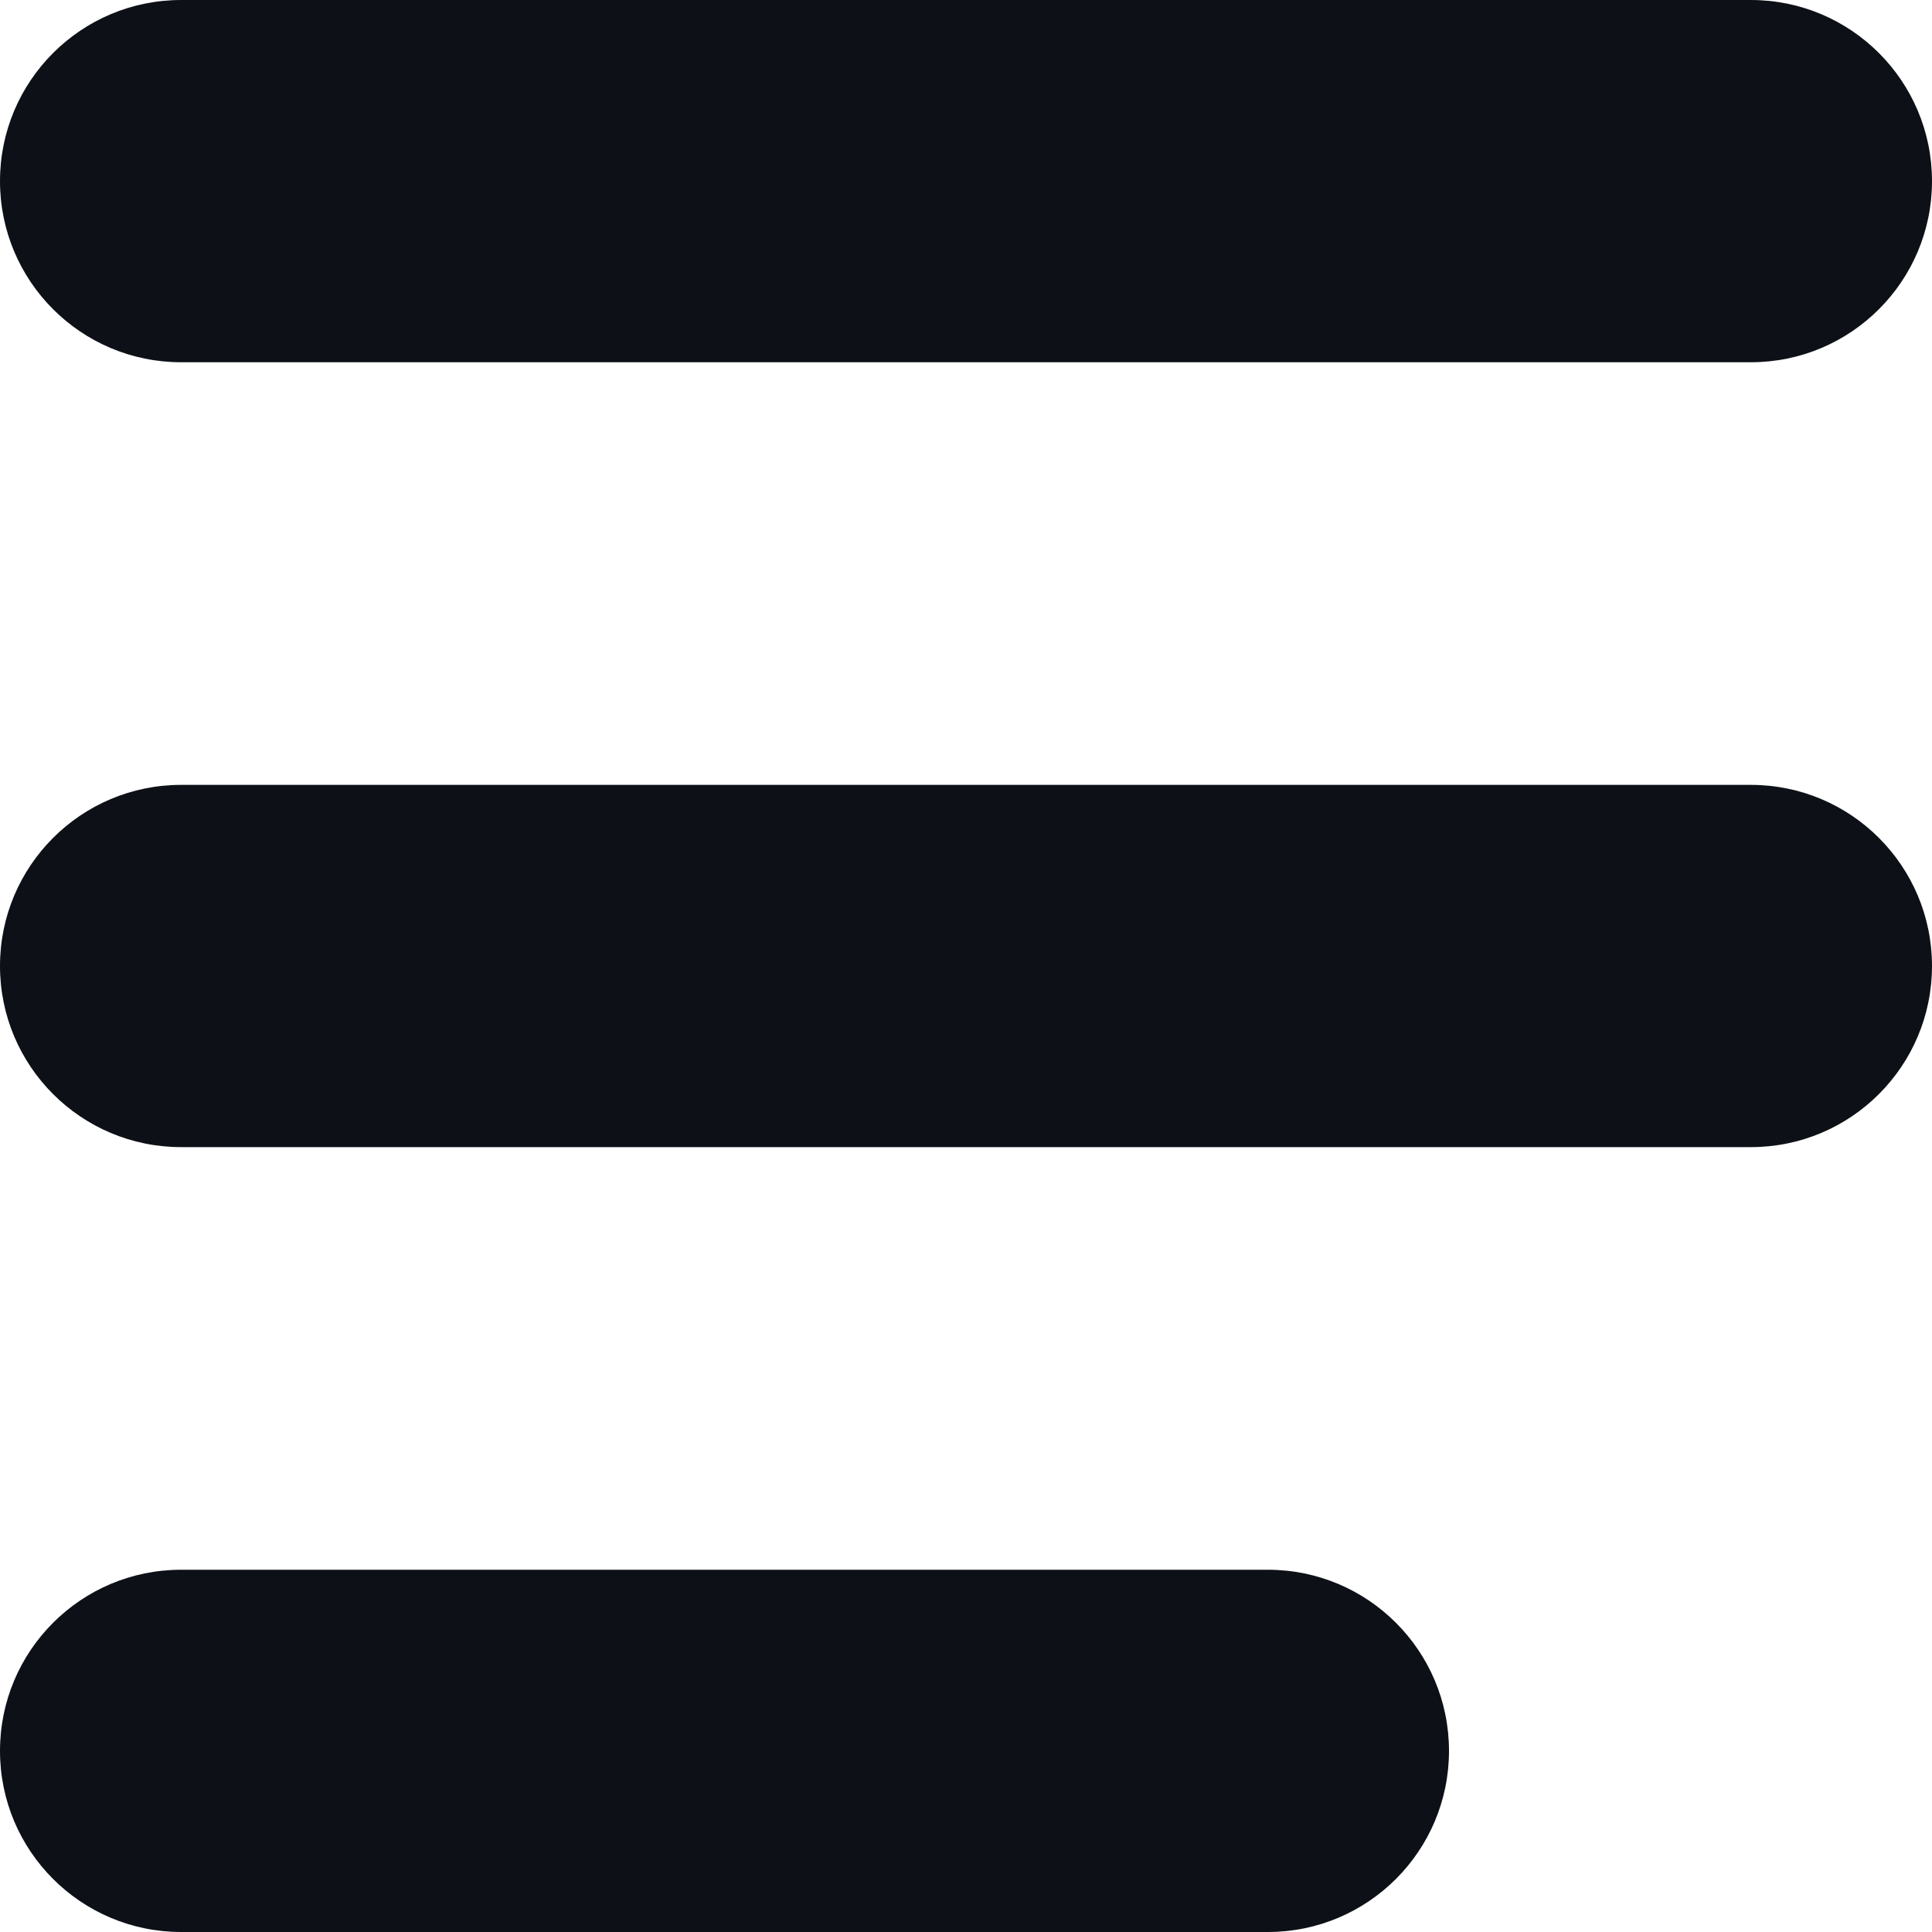
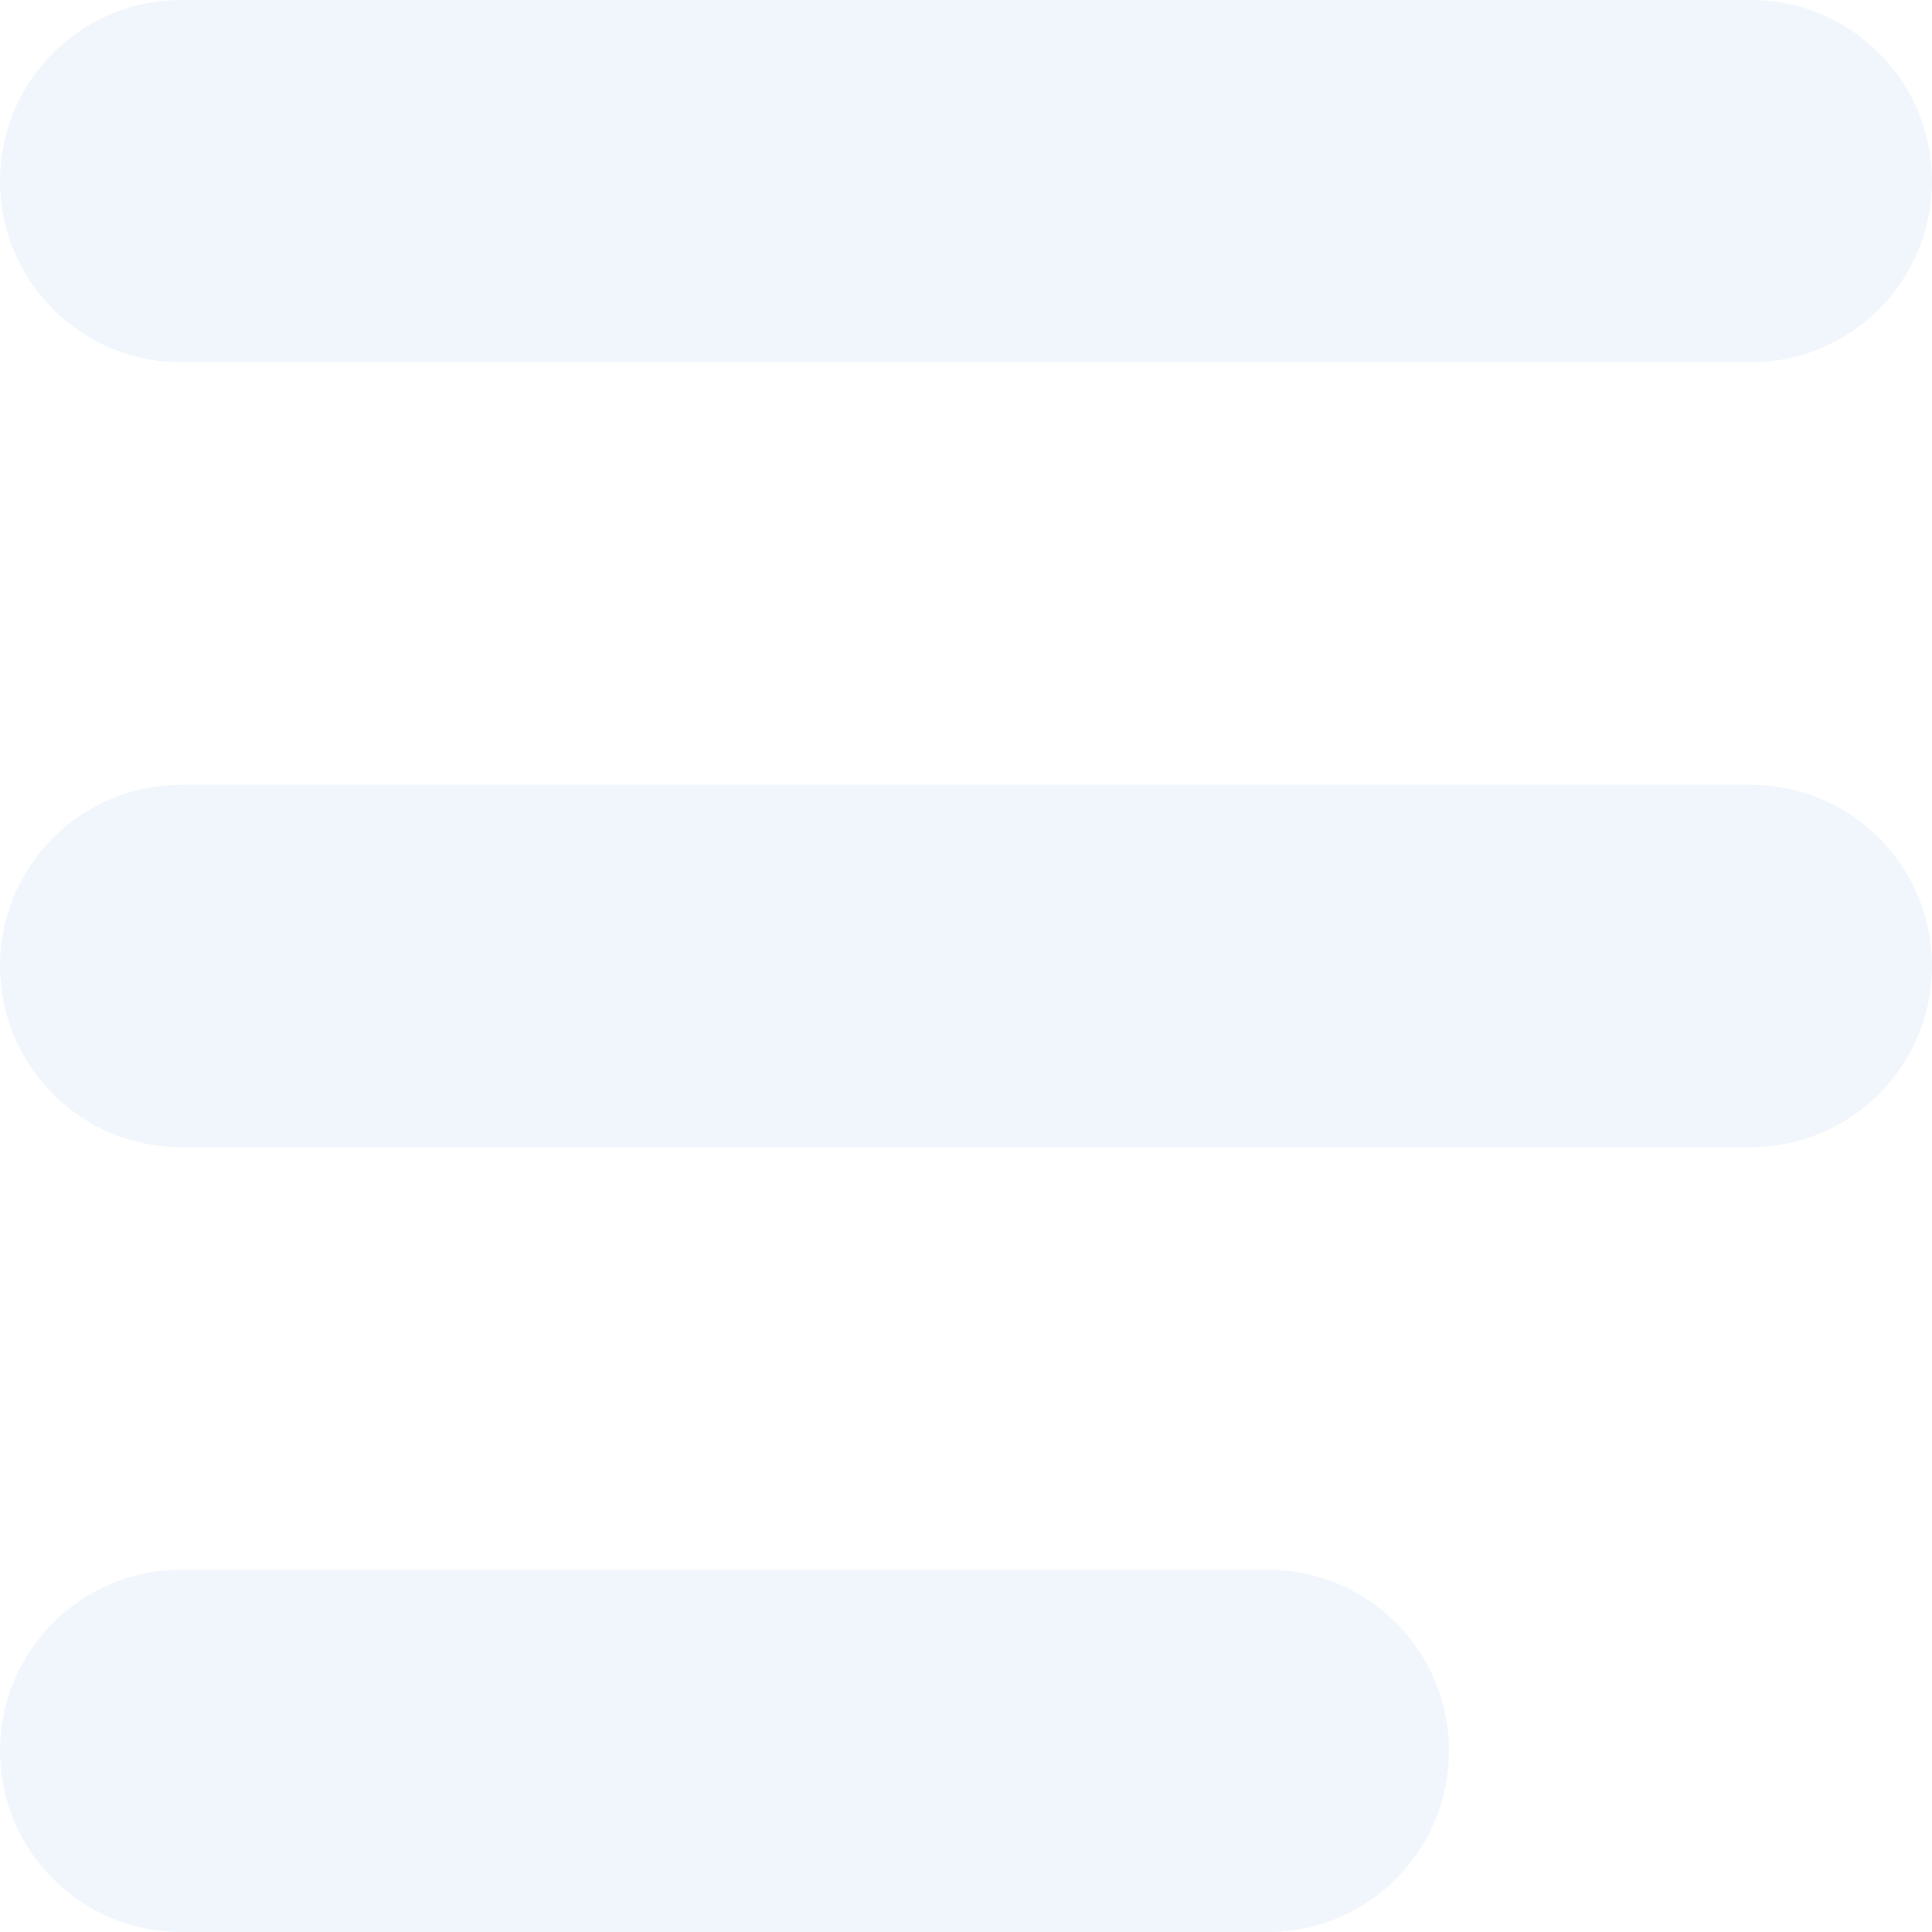
<svg xmlns="http://www.w3.org/2000/svg" width="32" height="32" viewBox="0 0 32 32" fill="none">
-   <rect width="32" height="6" rx="3" fill="#0D1117" />
-   <rect y="13" width="32" height="6" rx="3" fill="#0D1117" />
-   <rect y="26" width="24" height="6" rx="3" fill="#0D1117" />
+   <rect width="32" height="6" rx="3" fill="#F0F6FC" />
+   <rect y="13" width="32" height="6" rx="3" fill="#F0F6FC" />
+   <rect y="26" width="24" height="6" rx="3" fill="#F0F6FC" />
</svg>
